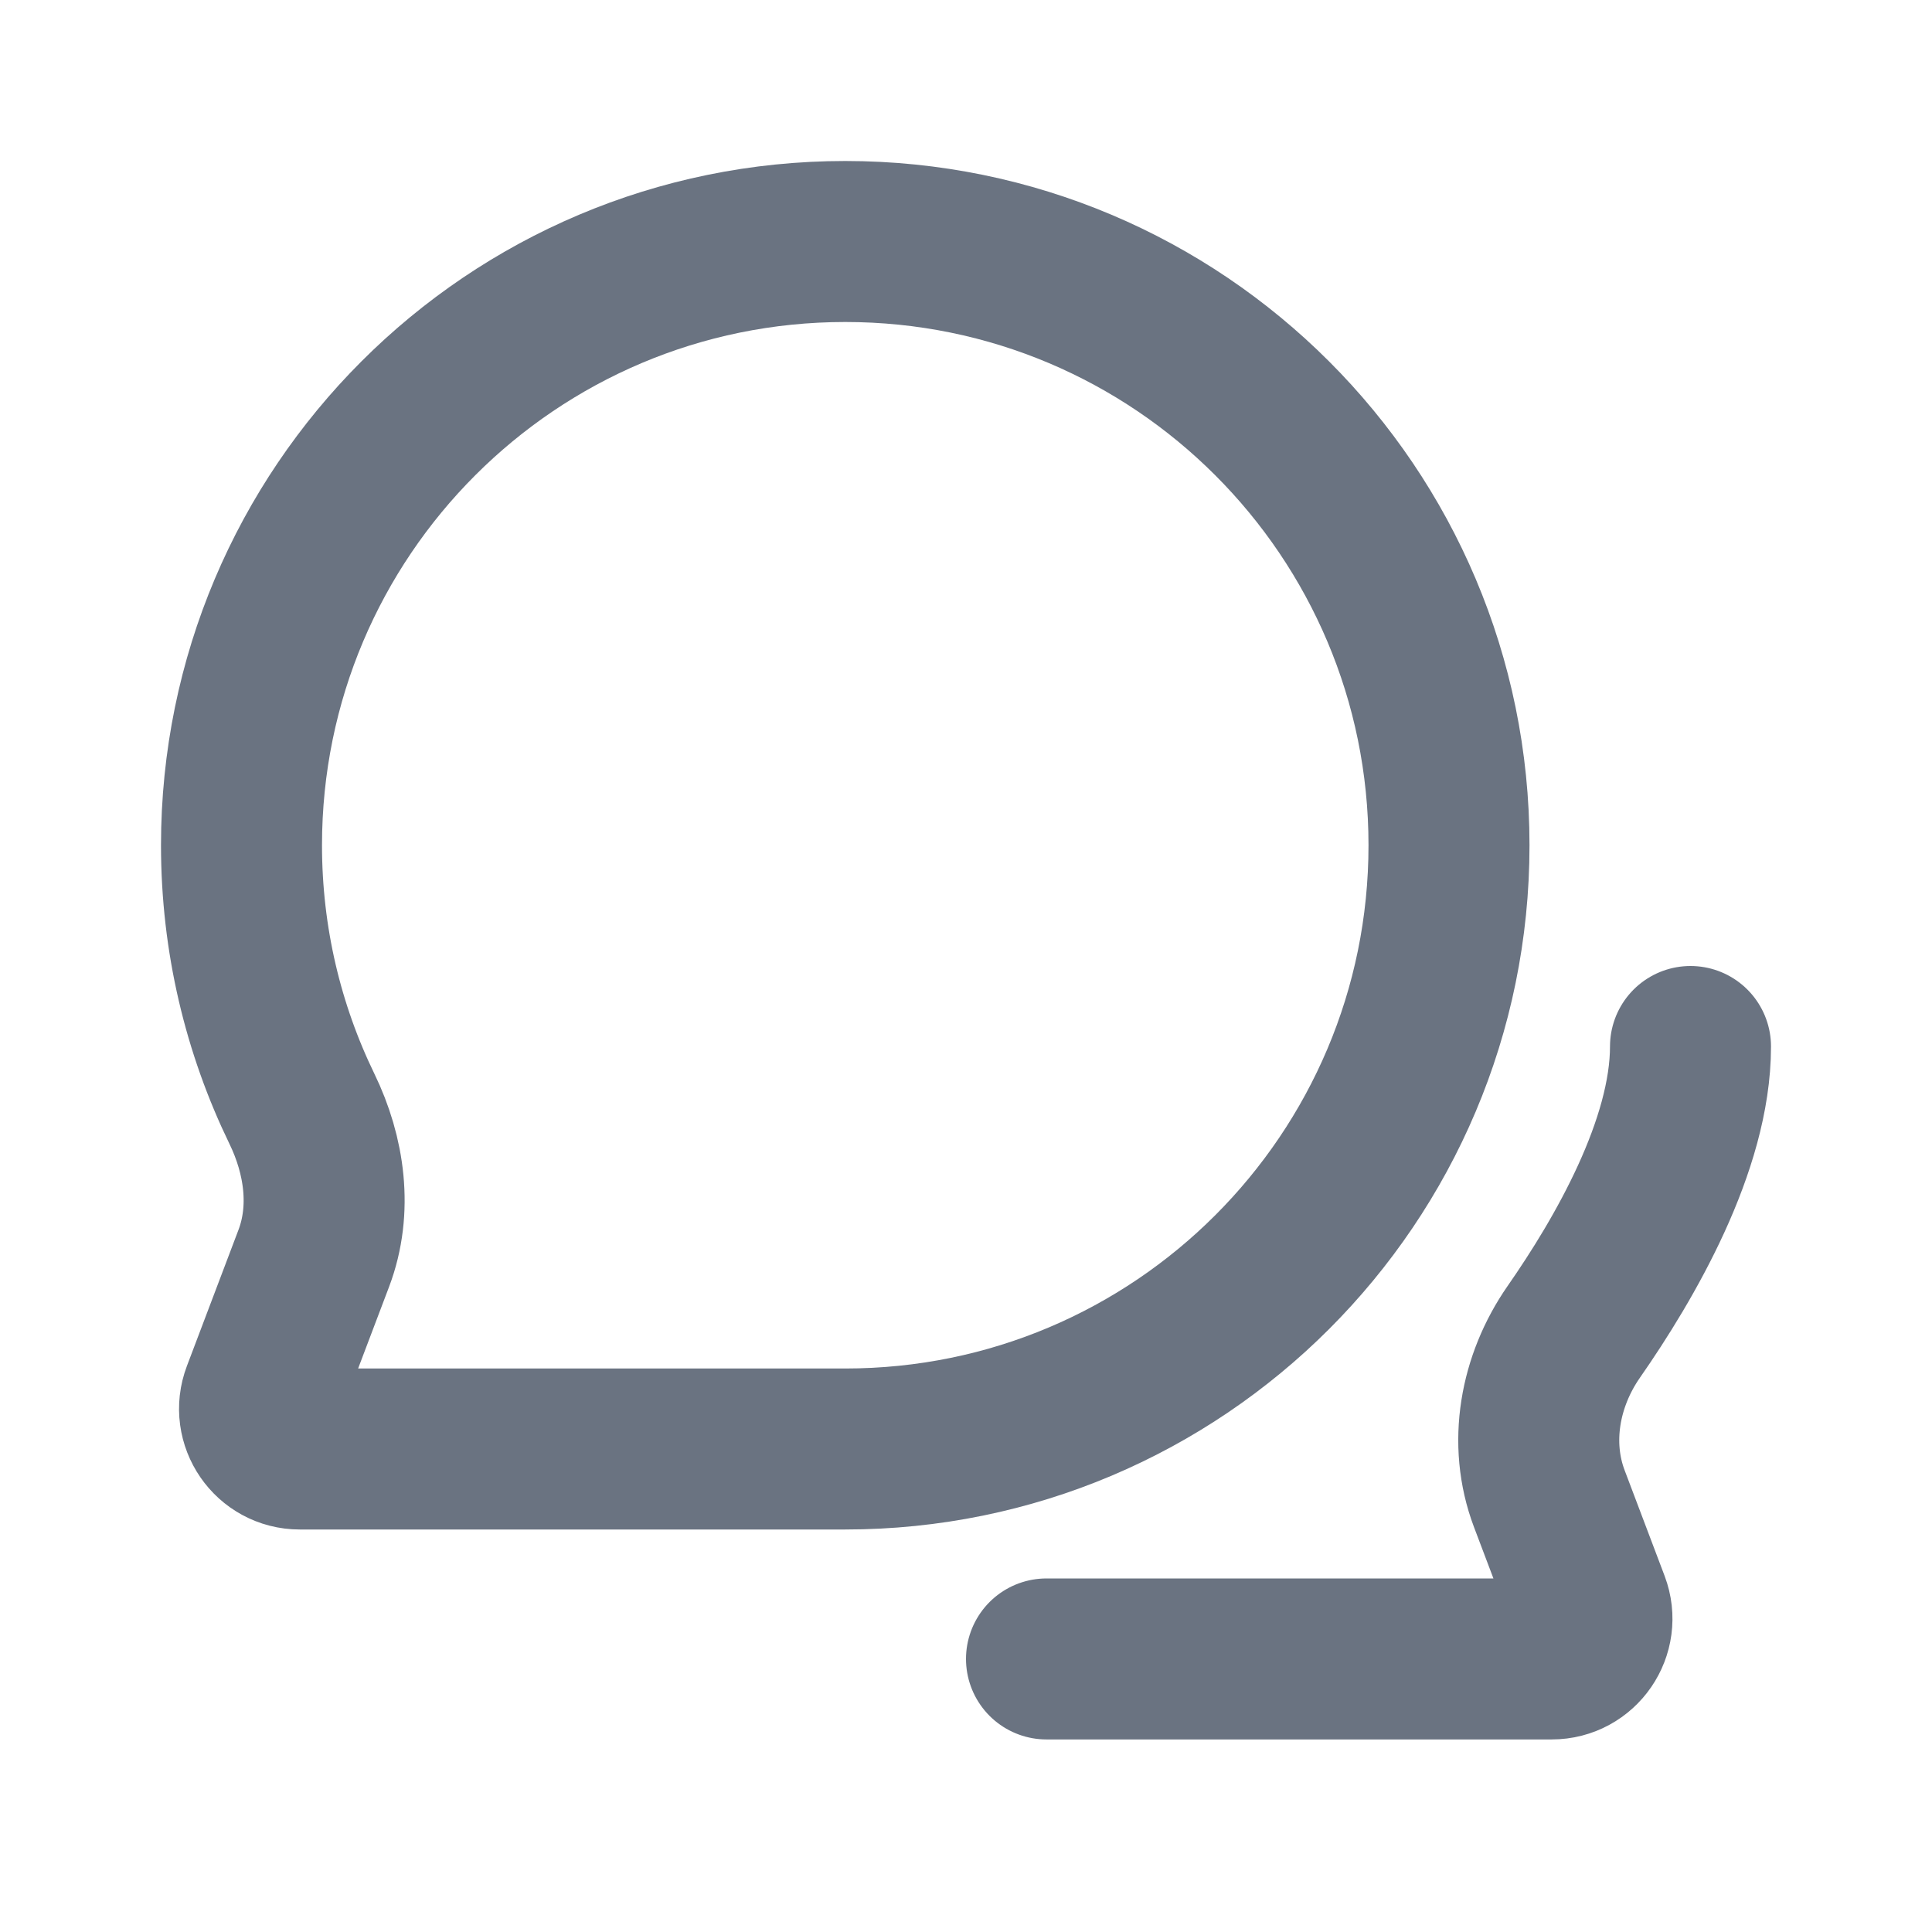
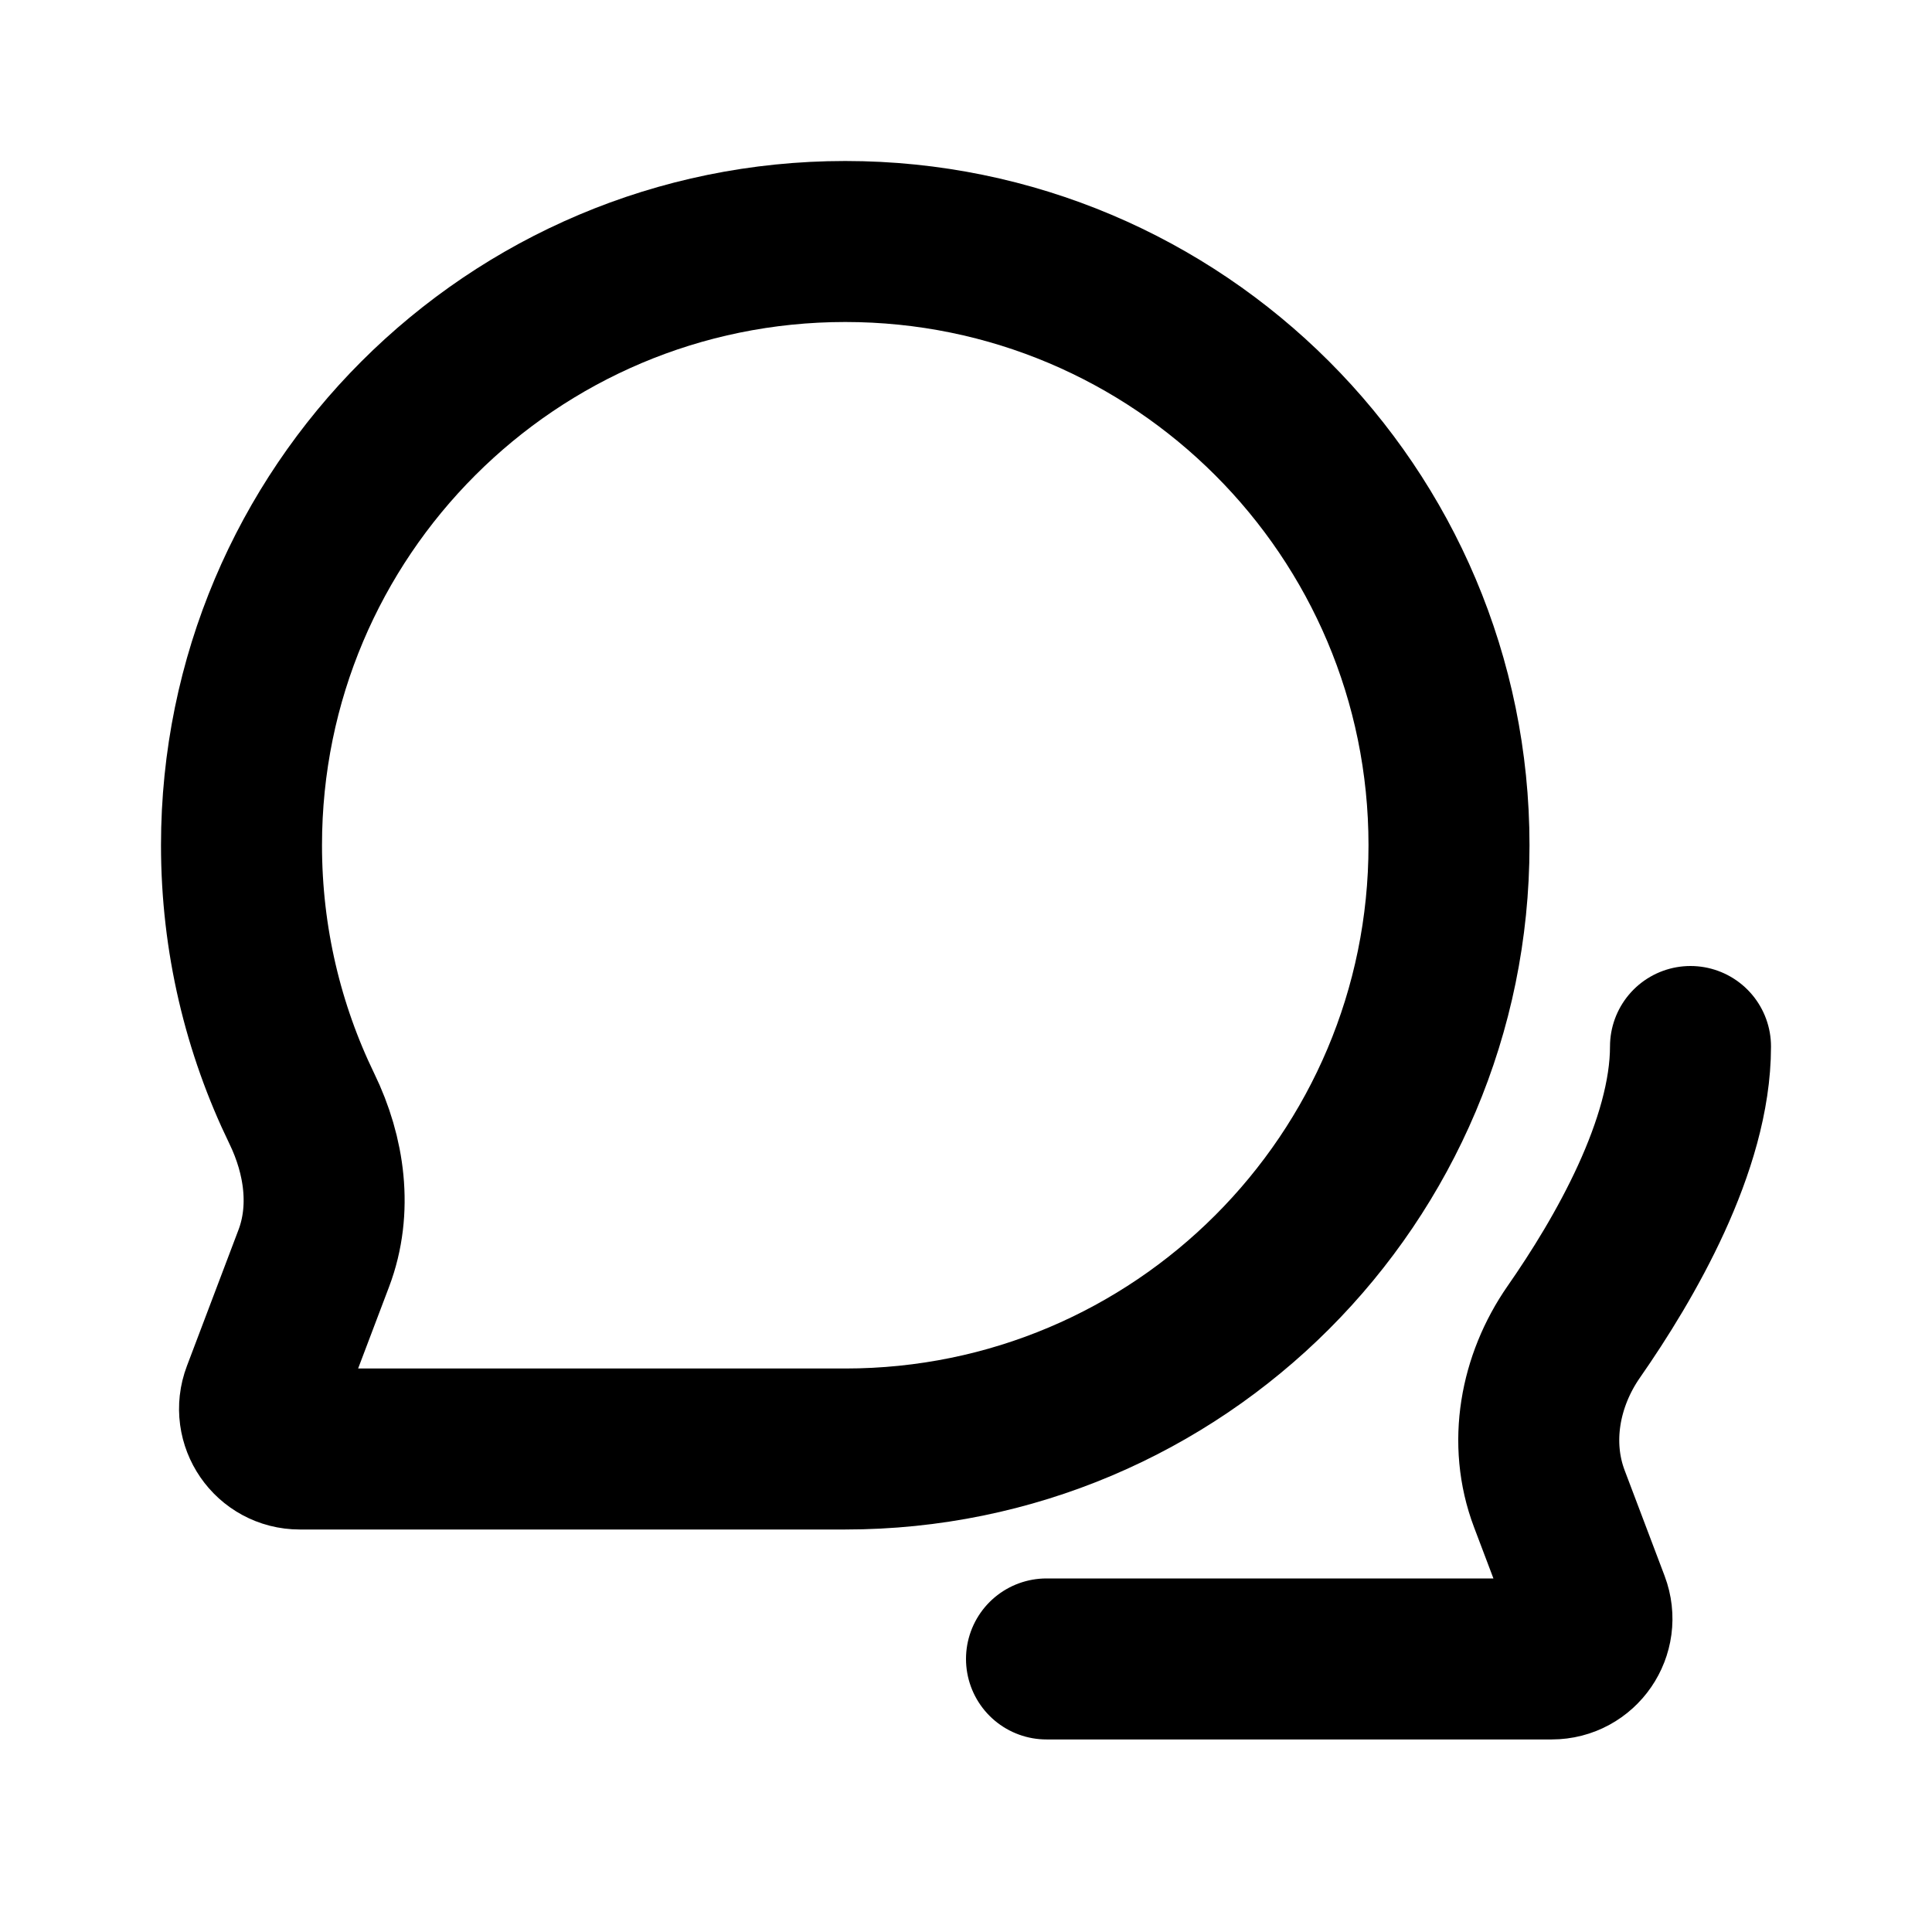
<svg xmlns="http://www.w3.org/2000/svg" width="24" height="24" viewBox="0 0 24 24" fill="none">
-   <path d="M13 20.608H19.276C19.626 20.608 19.867 20.258 19.743 19.93L19.246 18.617C18.985 17.927 19.128 17.152 19.549 16.546C20.183 15.636 21 14.225 21 13M18 10.5C18 14.642 14.642 18 10.5 18H3.724C3.374 18 3.133 17.65 3.257 17.323L3.898 15.631C4.127 15.026 4.033 14.355 3.75 13.773C3.27 12.784 3 11.674 3 10.5C3 6.358 6.358 3 10.5 3C14.642 3 18 6.358 18 10.5Z" stroke="#6A7381" stroke-width="2" stroke-linecap="round" />
+   <path d="M13 20.608H19.276C19.626 20.608 19.867 20.258 19.743 19.93L19.246 18.617C18.985 17.927 19.128 17.152 19.549 16.546C20.183 15.636 21 14.225 21 13M18 10.5C18 14.642 14.642 18 10.5 18H3.724C3.374 18 3.133 17.65 3.257 17.323L3.898 15.631C4.127 15.026 4.033 14.355 3.75 13.773C3.27 12.784 3 11.674 3 10.5C3 6.358 6.358 3 10.5 3C14.642 3 18 6.358 18 10.5Z" stroke="currentColor" stroke-width="2" stroke-linecap="round" />
</svg>
